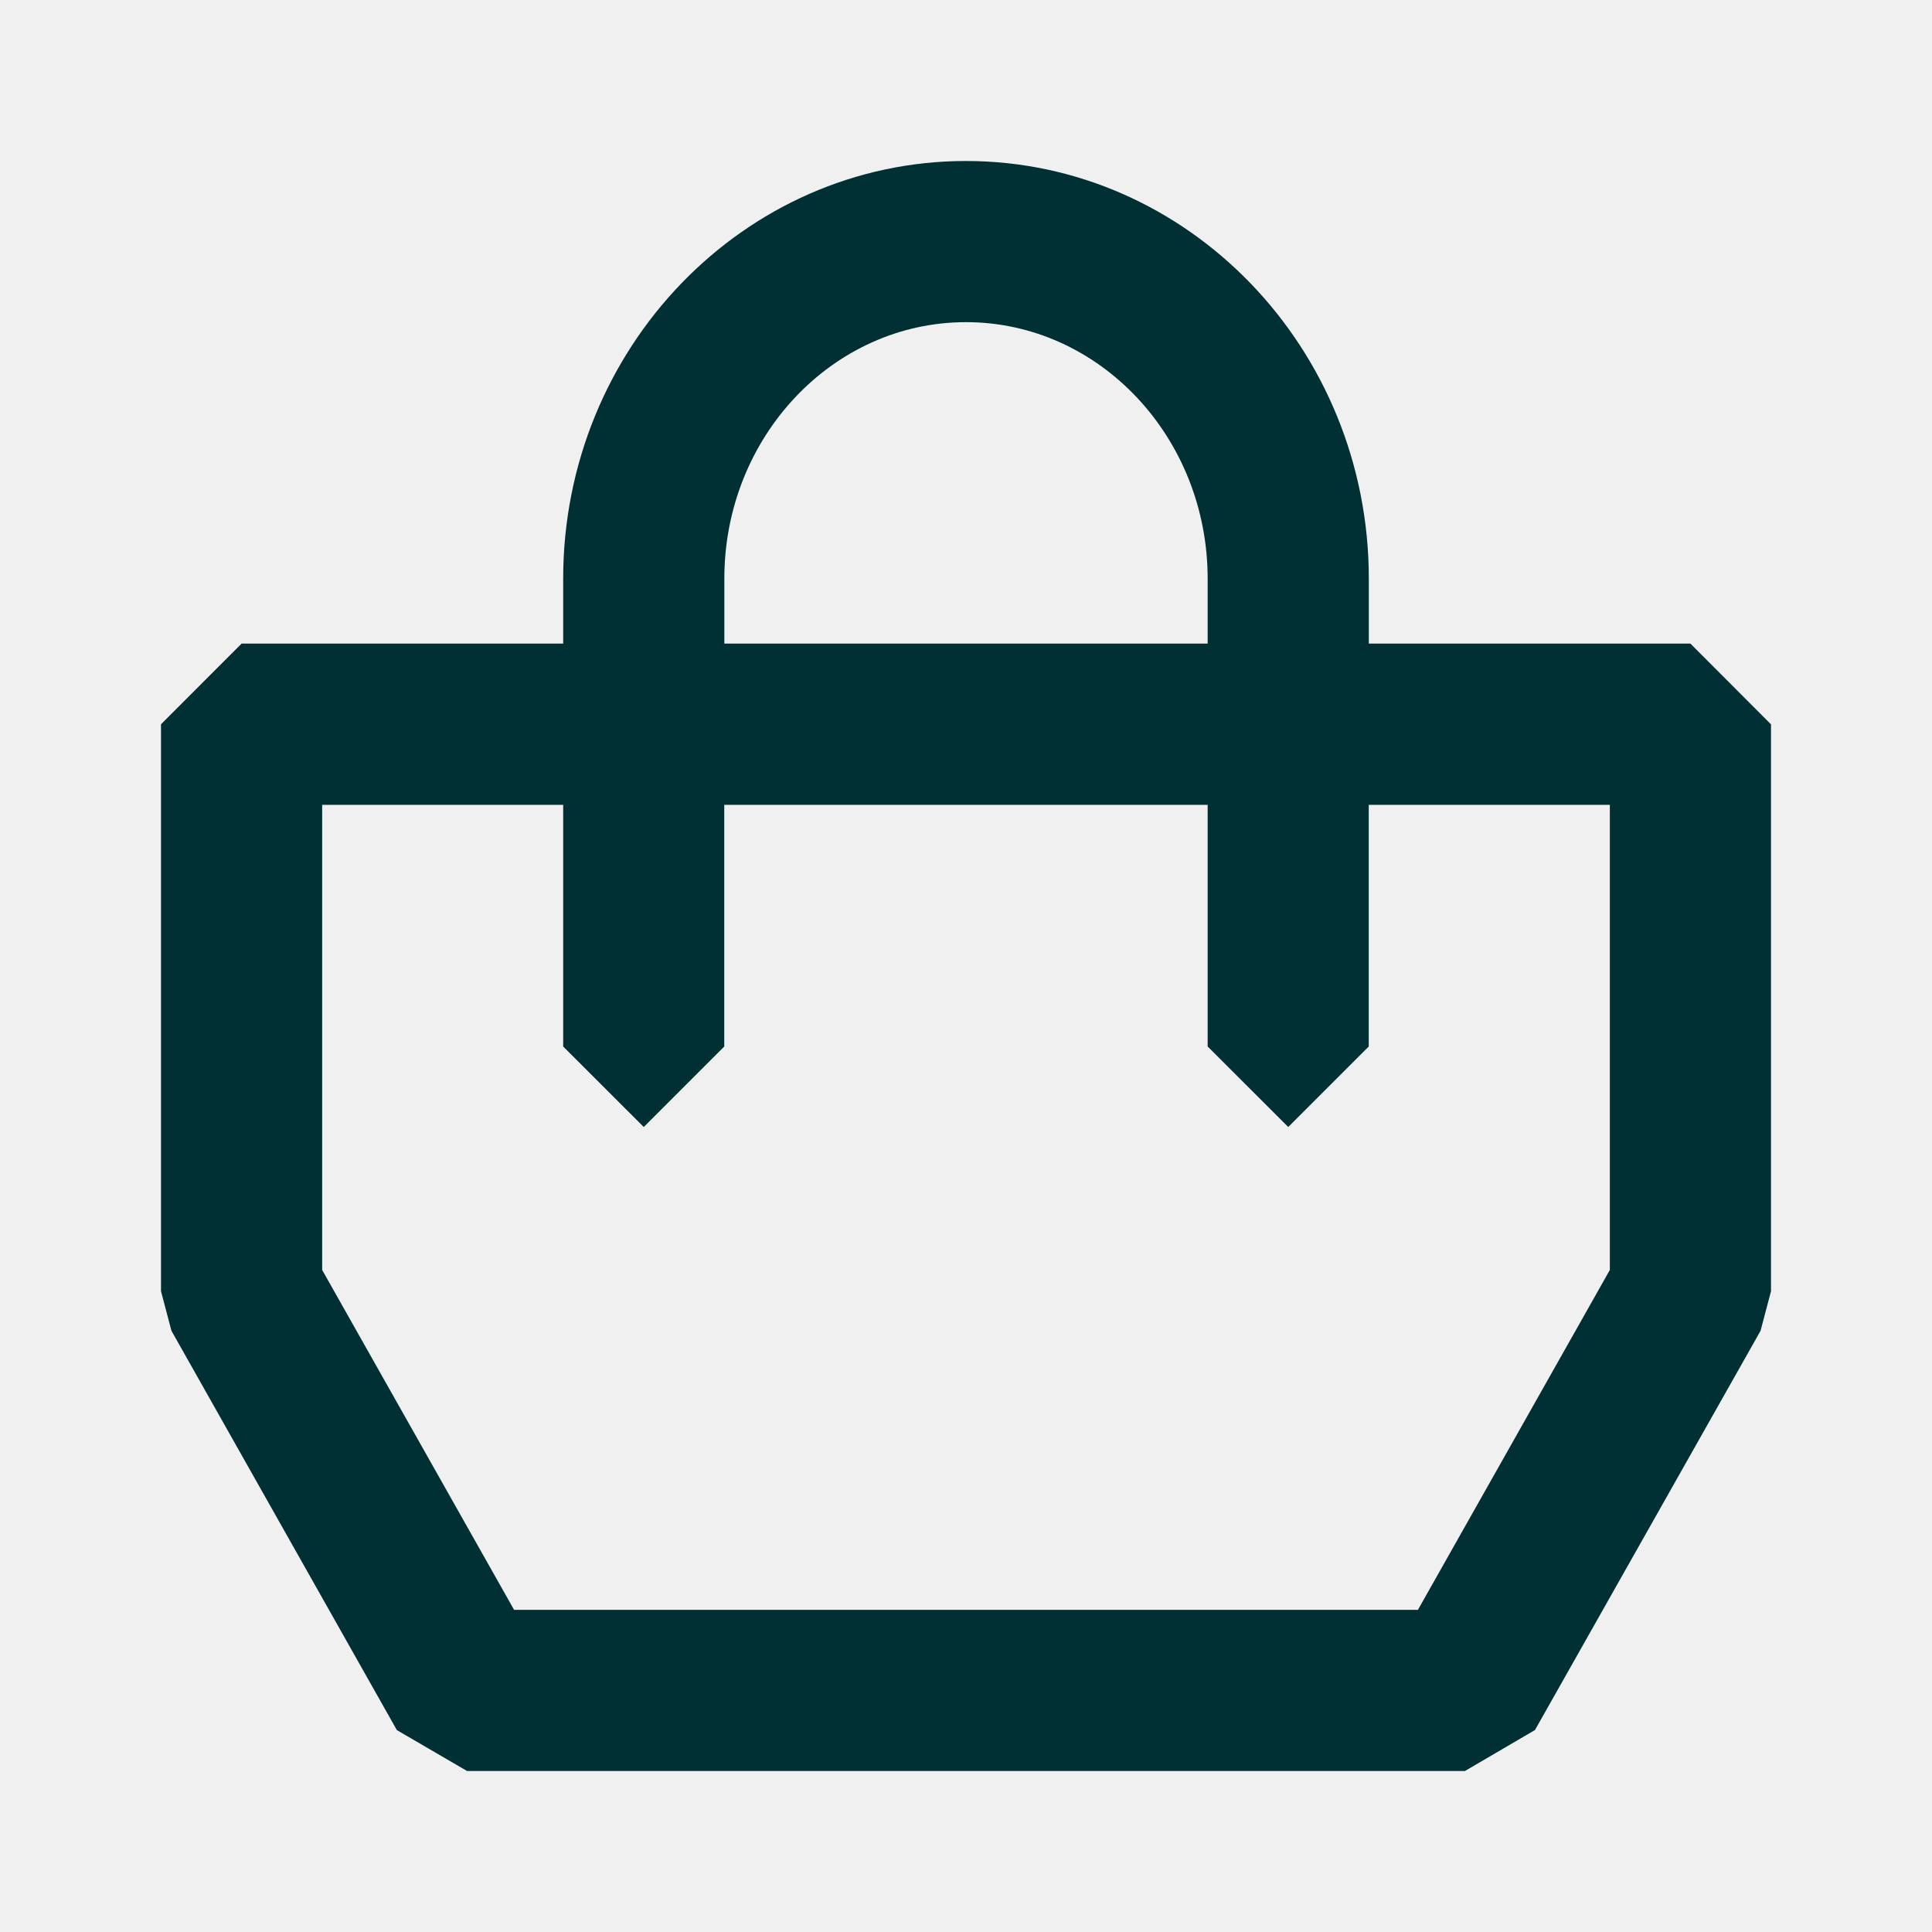
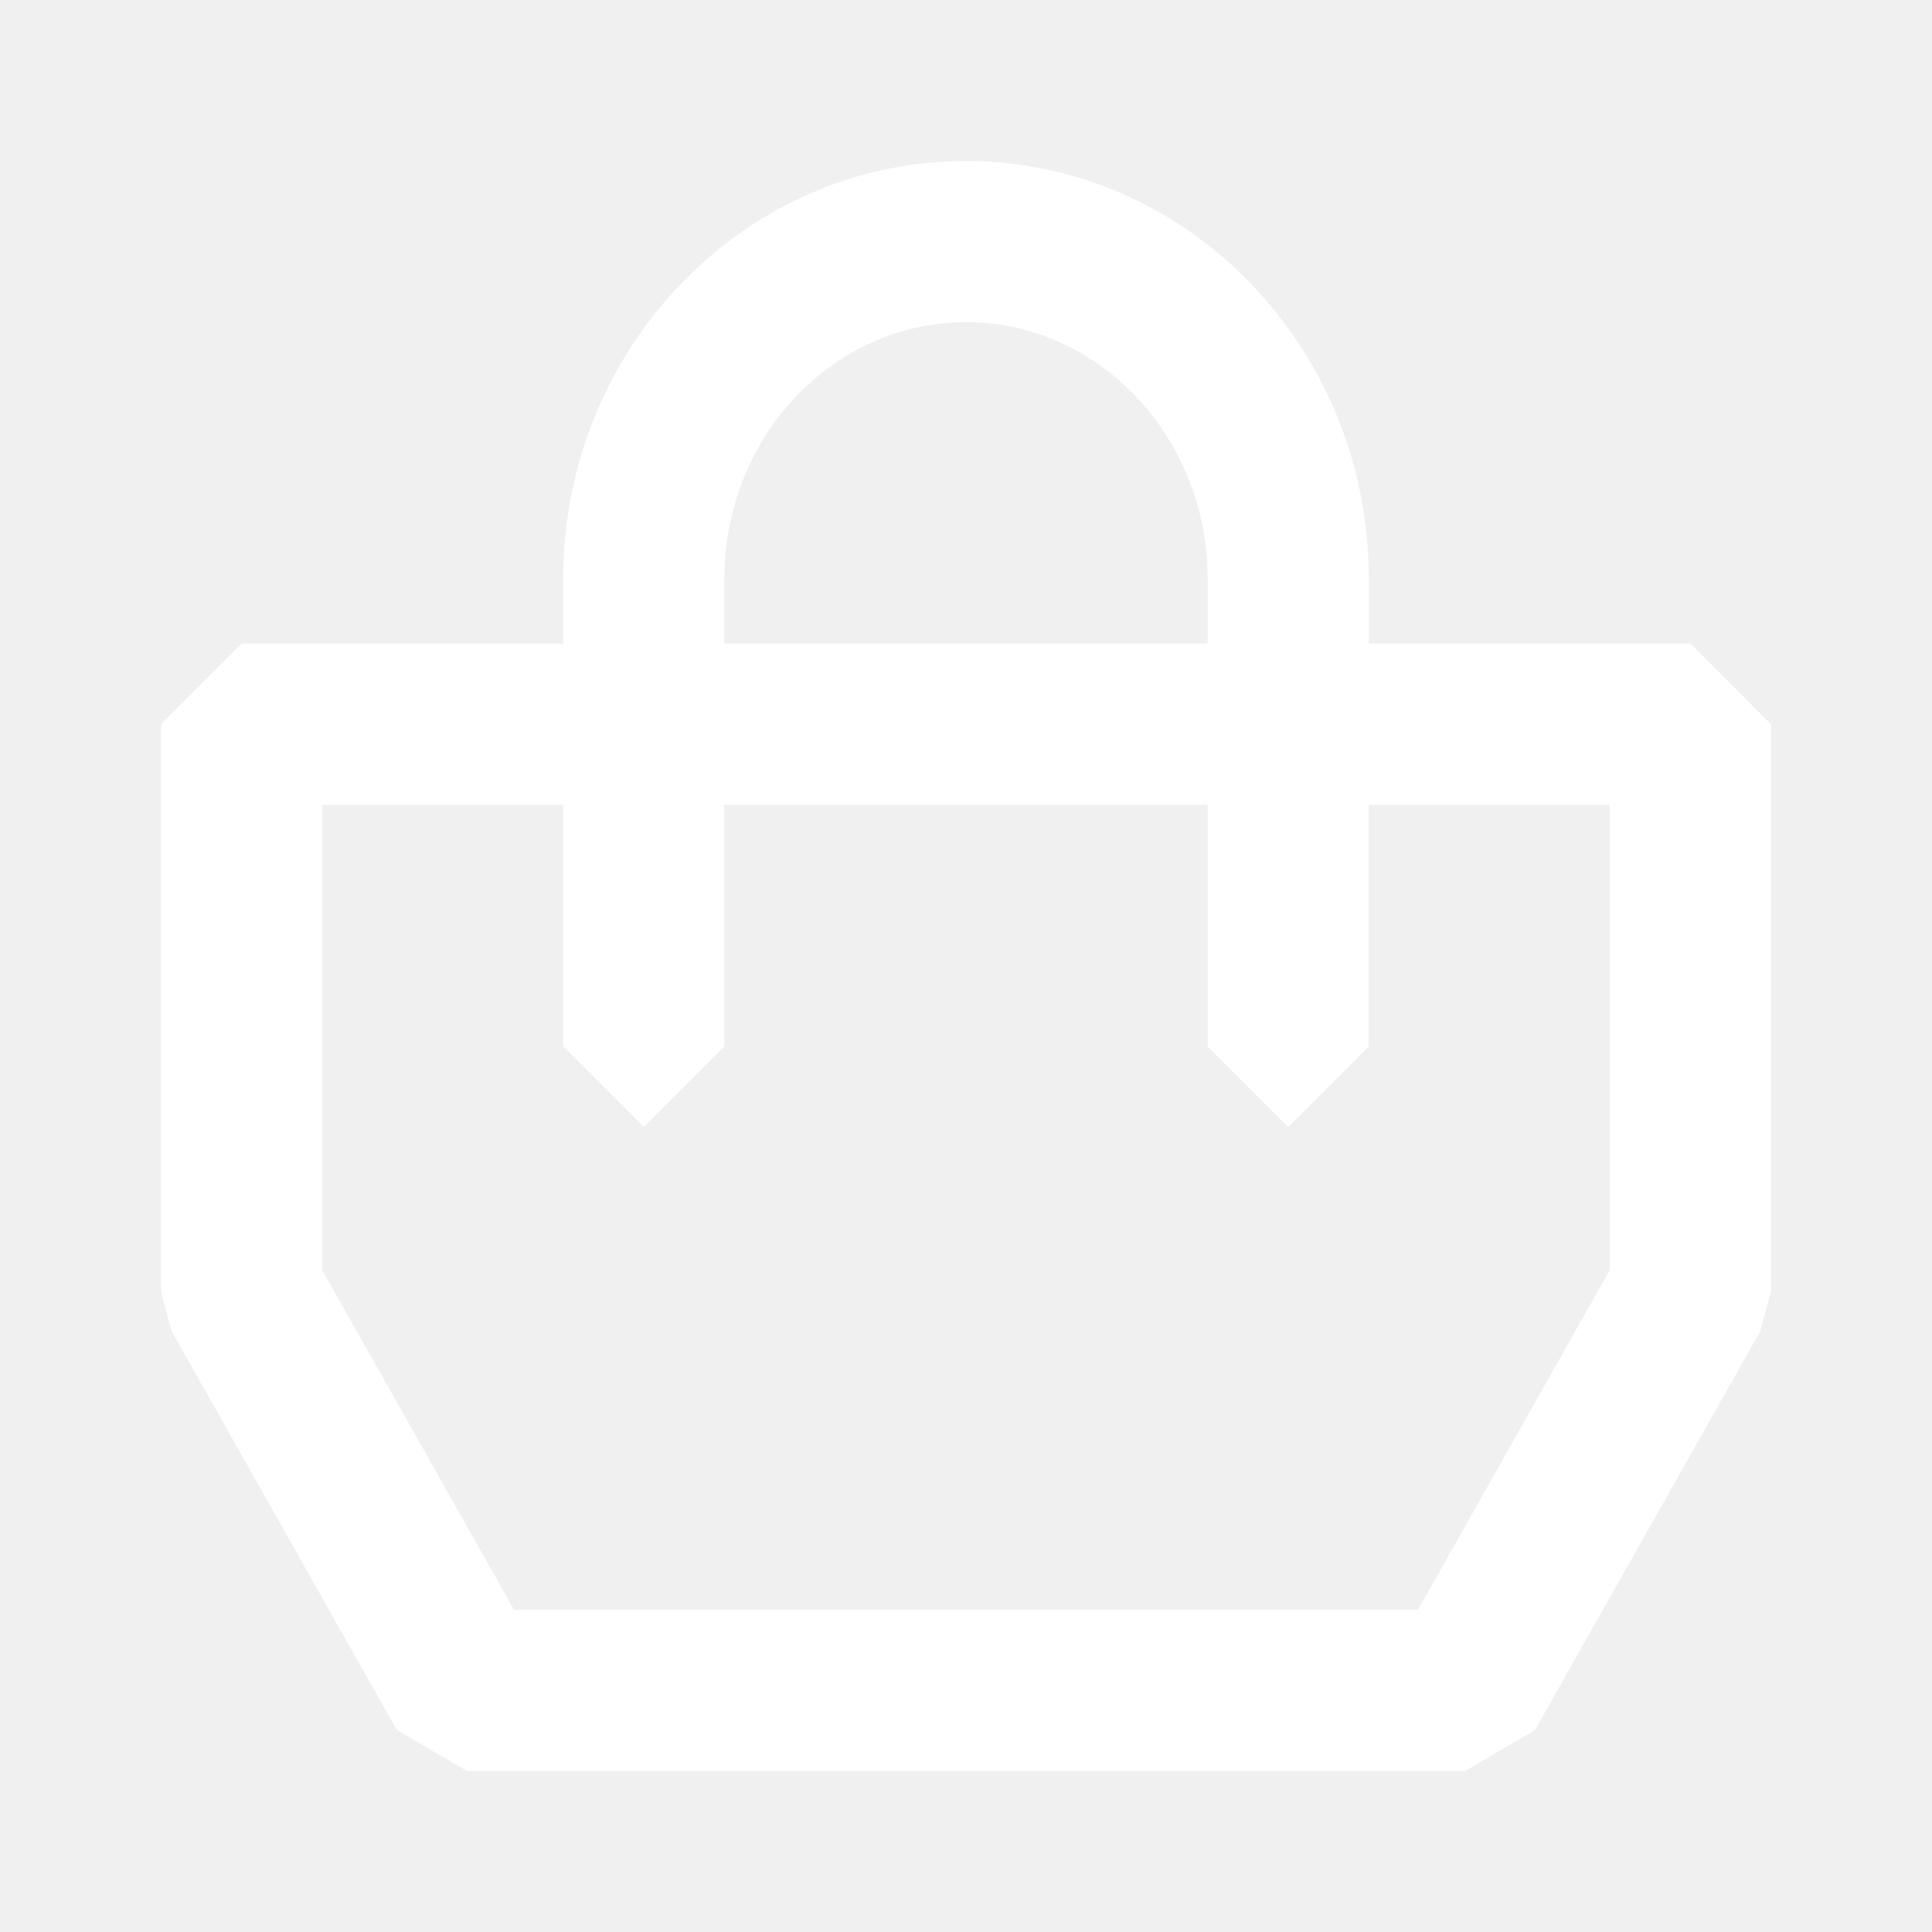
<svg xmlns="http://www.w3.org/2000/svg" width="24" height="24" viewBox="0 0 24 24">
-   <path fill="#002F34" fill-rule="evenodd" d="M17.614 19.998H6.386l-2.384-4.222V9.998h2.994V13l1.001 1 1-1V9.998h6.005V13l1.001 1 1-1V9.998h2.995v5.778l-2.384 4.222zM8.998 7.188c0-1.757 1.346-3.186 3.002-3.186 1.655 0 3.002 1.43 3.002 3.187v.806H8.998V7.19zm13.001 1.809l-1-1.002h-3.995V7.19C17.004 4.328 14.759 2 12 2 9.24 2 6.996 4.328 6.996 7.189v.806H3.001L2 8.997v7.043l.13.492 2.8 4.96.872.508h12.396l.87-.509 2.802-4.959.13-.492V8.997z" />
+   <path fill="#fff" fill-rule="evenodd" d="M17.614 19.998H6.386l-2.384-4.222V9.998h2.994V13l1.001 1 1-1V9.998h6.005V13l1.001 1 1-1V9.998h2.995v5.778l-2.384 4.222zM8.998 7.188c0-1.757 1.346-3.186 3.002-3.186 1.655 0 3.002 1.43 3.002 3.187v.806H8.998V7.19zm13.001 1.809l-1-1.002h-3.995V7.19C17.004 4.328 14.759 2 12 2 9.24 2 6.996 4.328 6.996 7.189v.806H3.001L2 8.997v7.043l.13.492 2.8 4.96.872.508h12.396l.87-.509 2.802-4.959.13-.492V8.997z" />
</svg>
